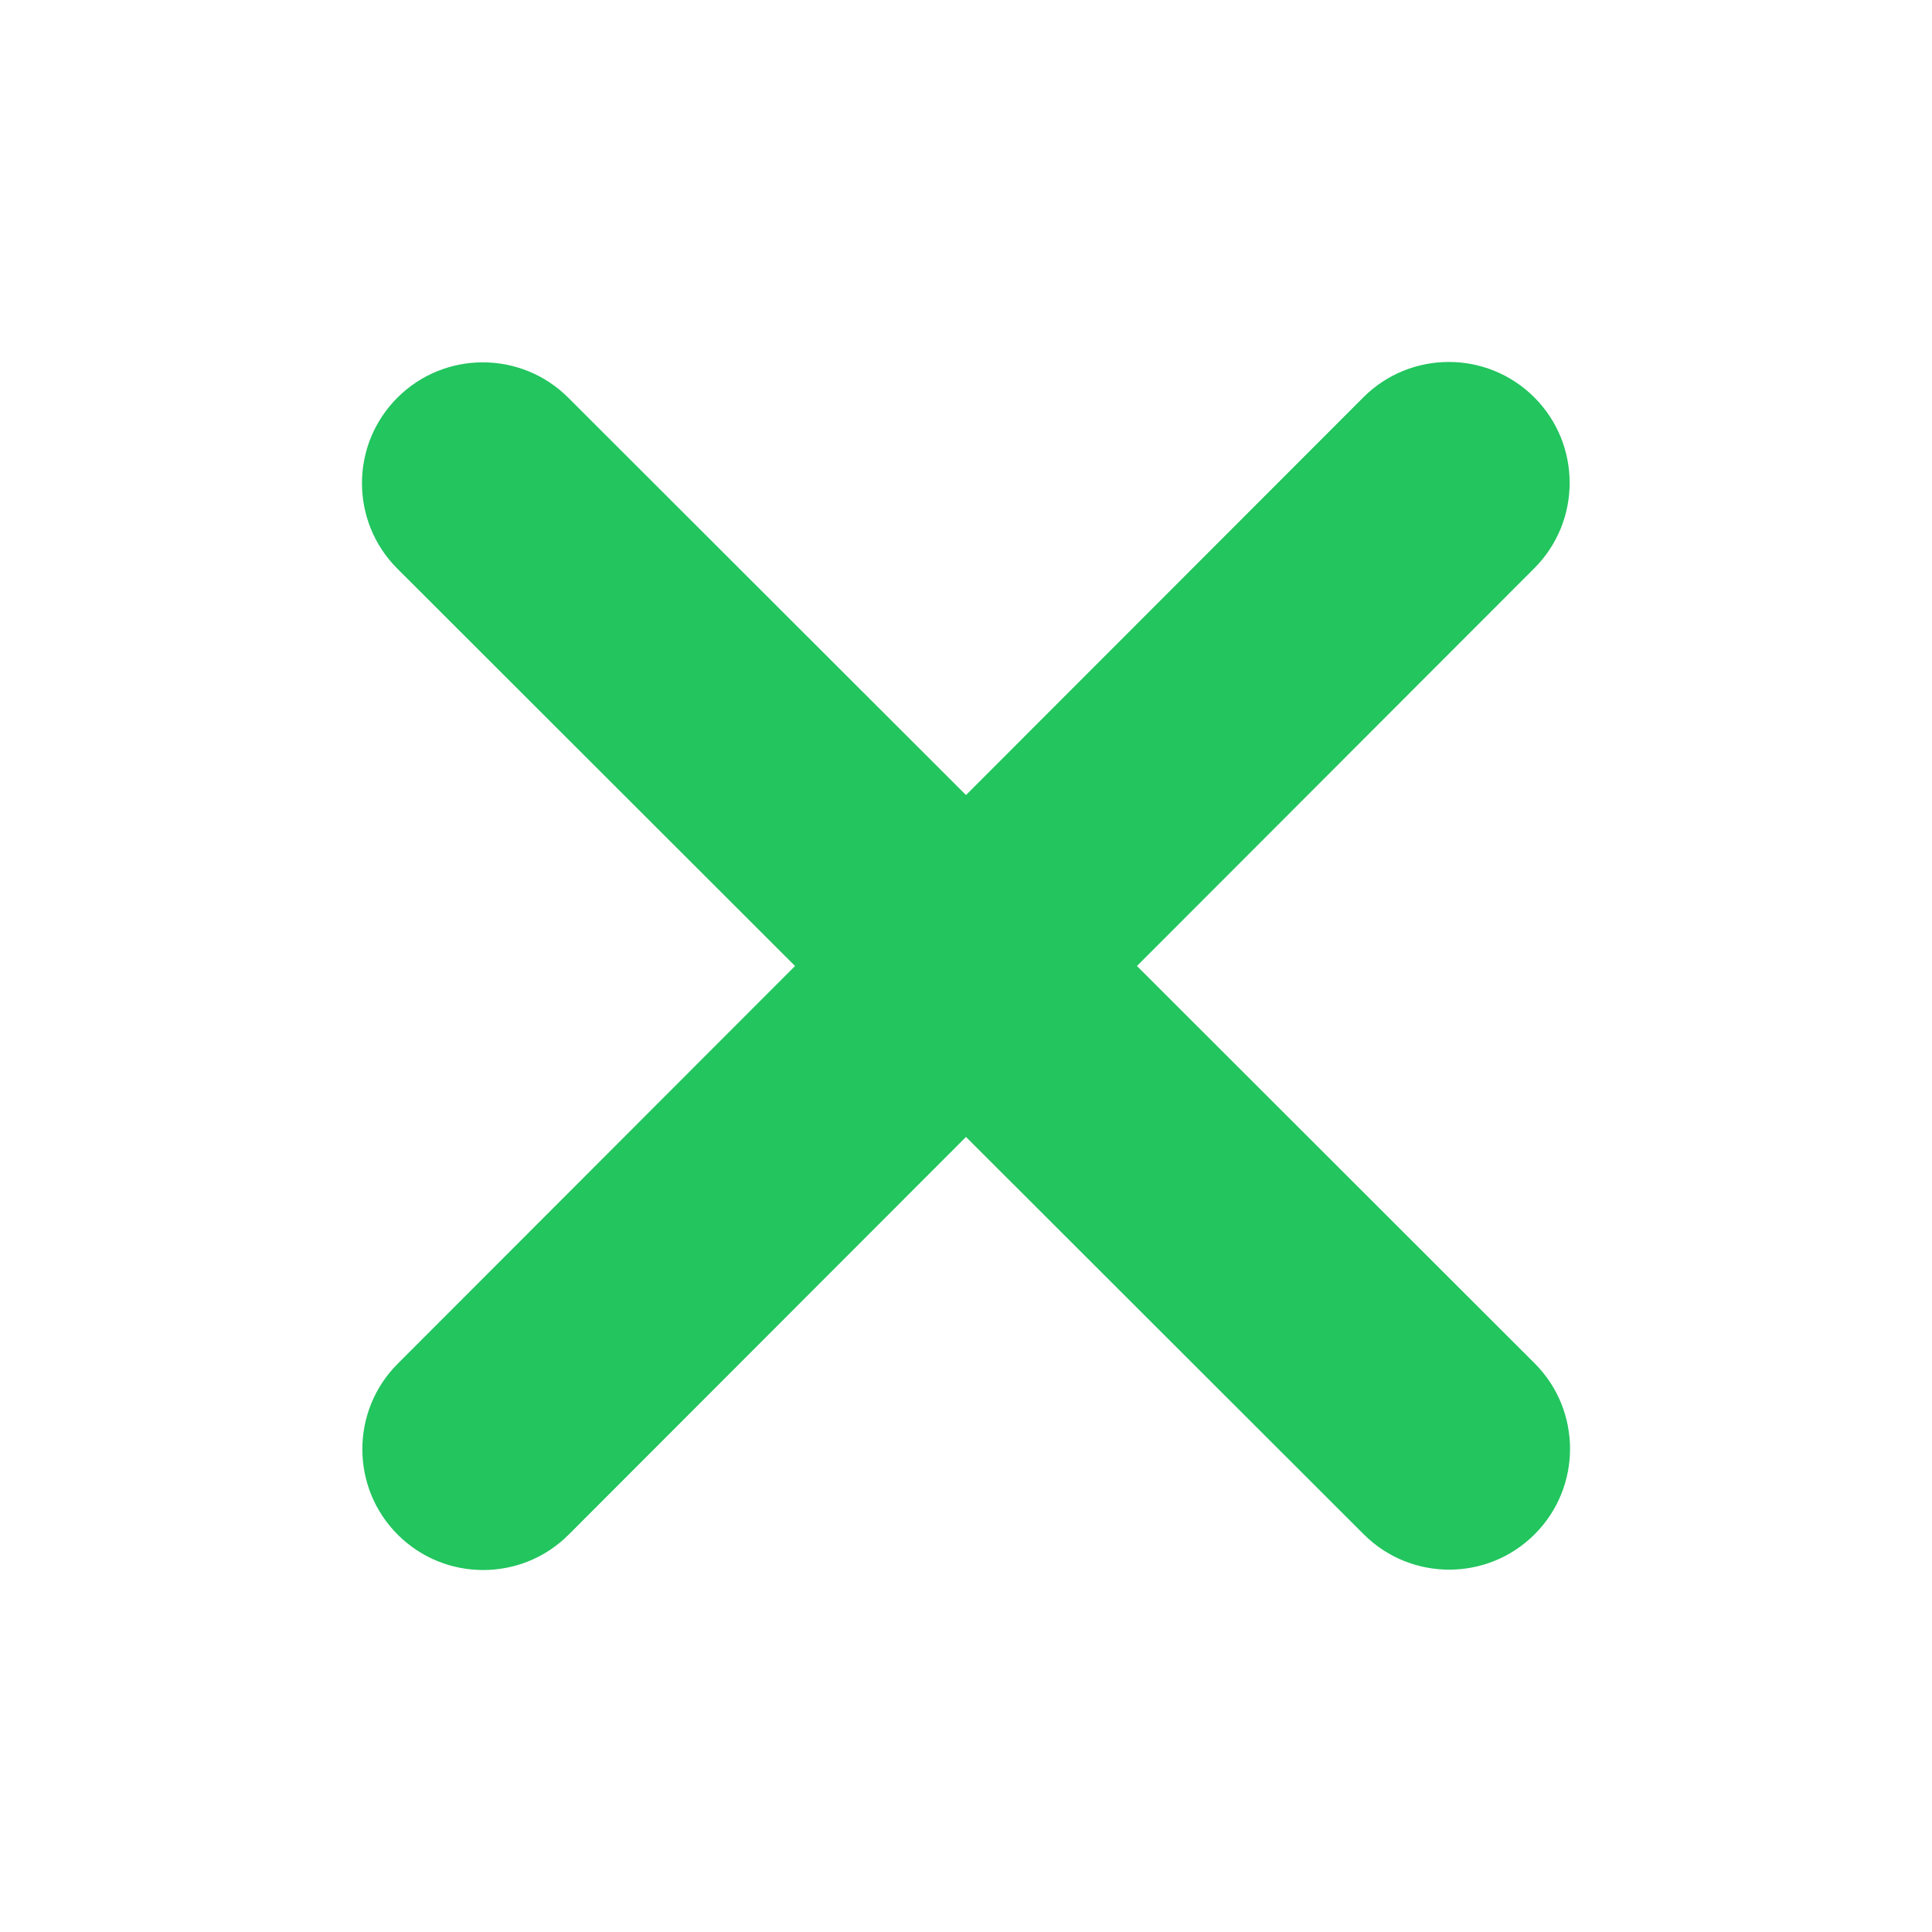
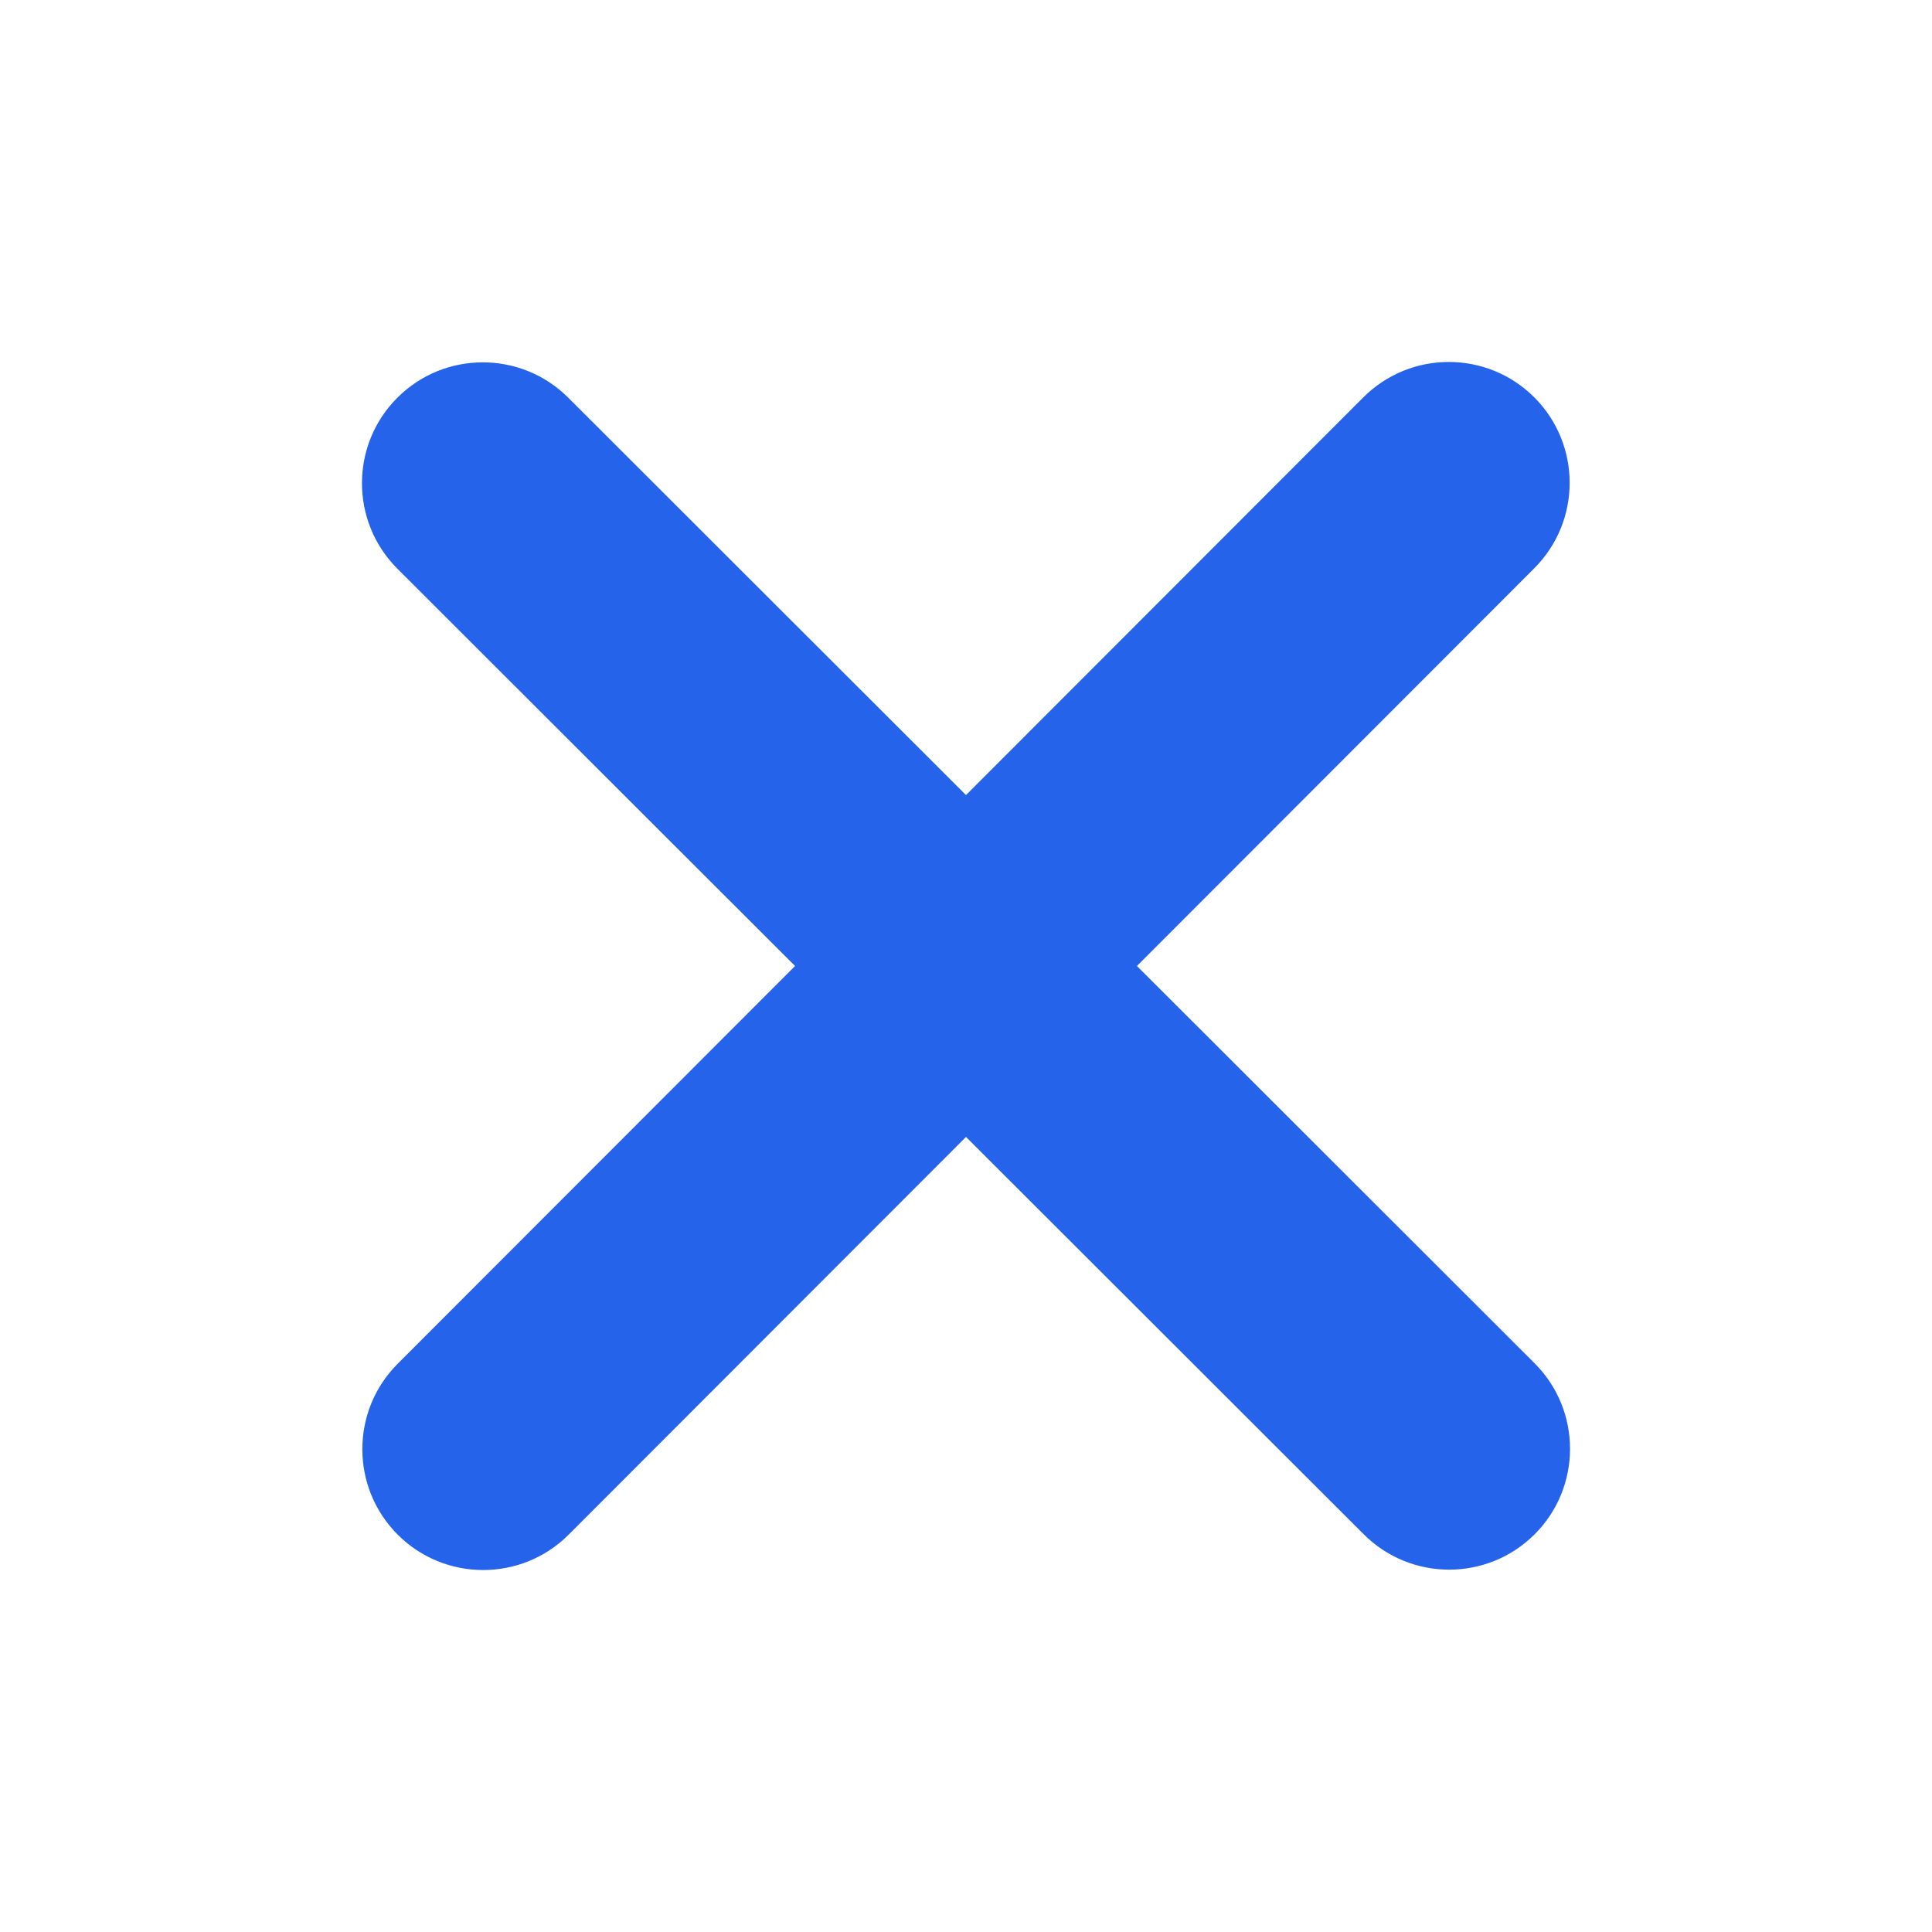
<svg xmlns="http://www.w3.org/2000/svg" width="40px" height="40px" viewBox="0 0 384 512">
-   <style>svg{fill:#22c55e}</style>
+   <style>svg{fill:#2563eb}</style>
  <path d="M342.6 150.6c12.5-12.5 12.5-32.8 0-45.3s-32.8-12.5-45.3 0L192 210.7 86.6 105.4c-12.5-12.5-32.8-12.5-45.3 0s-12.5 32.8 0 45.3L146.7 256 41.4 361.4c-12.5 12.5-12.5 32.8 0 45.3s32.8 12.5 45.3 0L192 301.3 297.4 406.6c12.5 12.5 32.8 12.5 45.3 0s12.5-32.8 0-45.3L237.3 256 342.6 150.6z" />
</svg>
